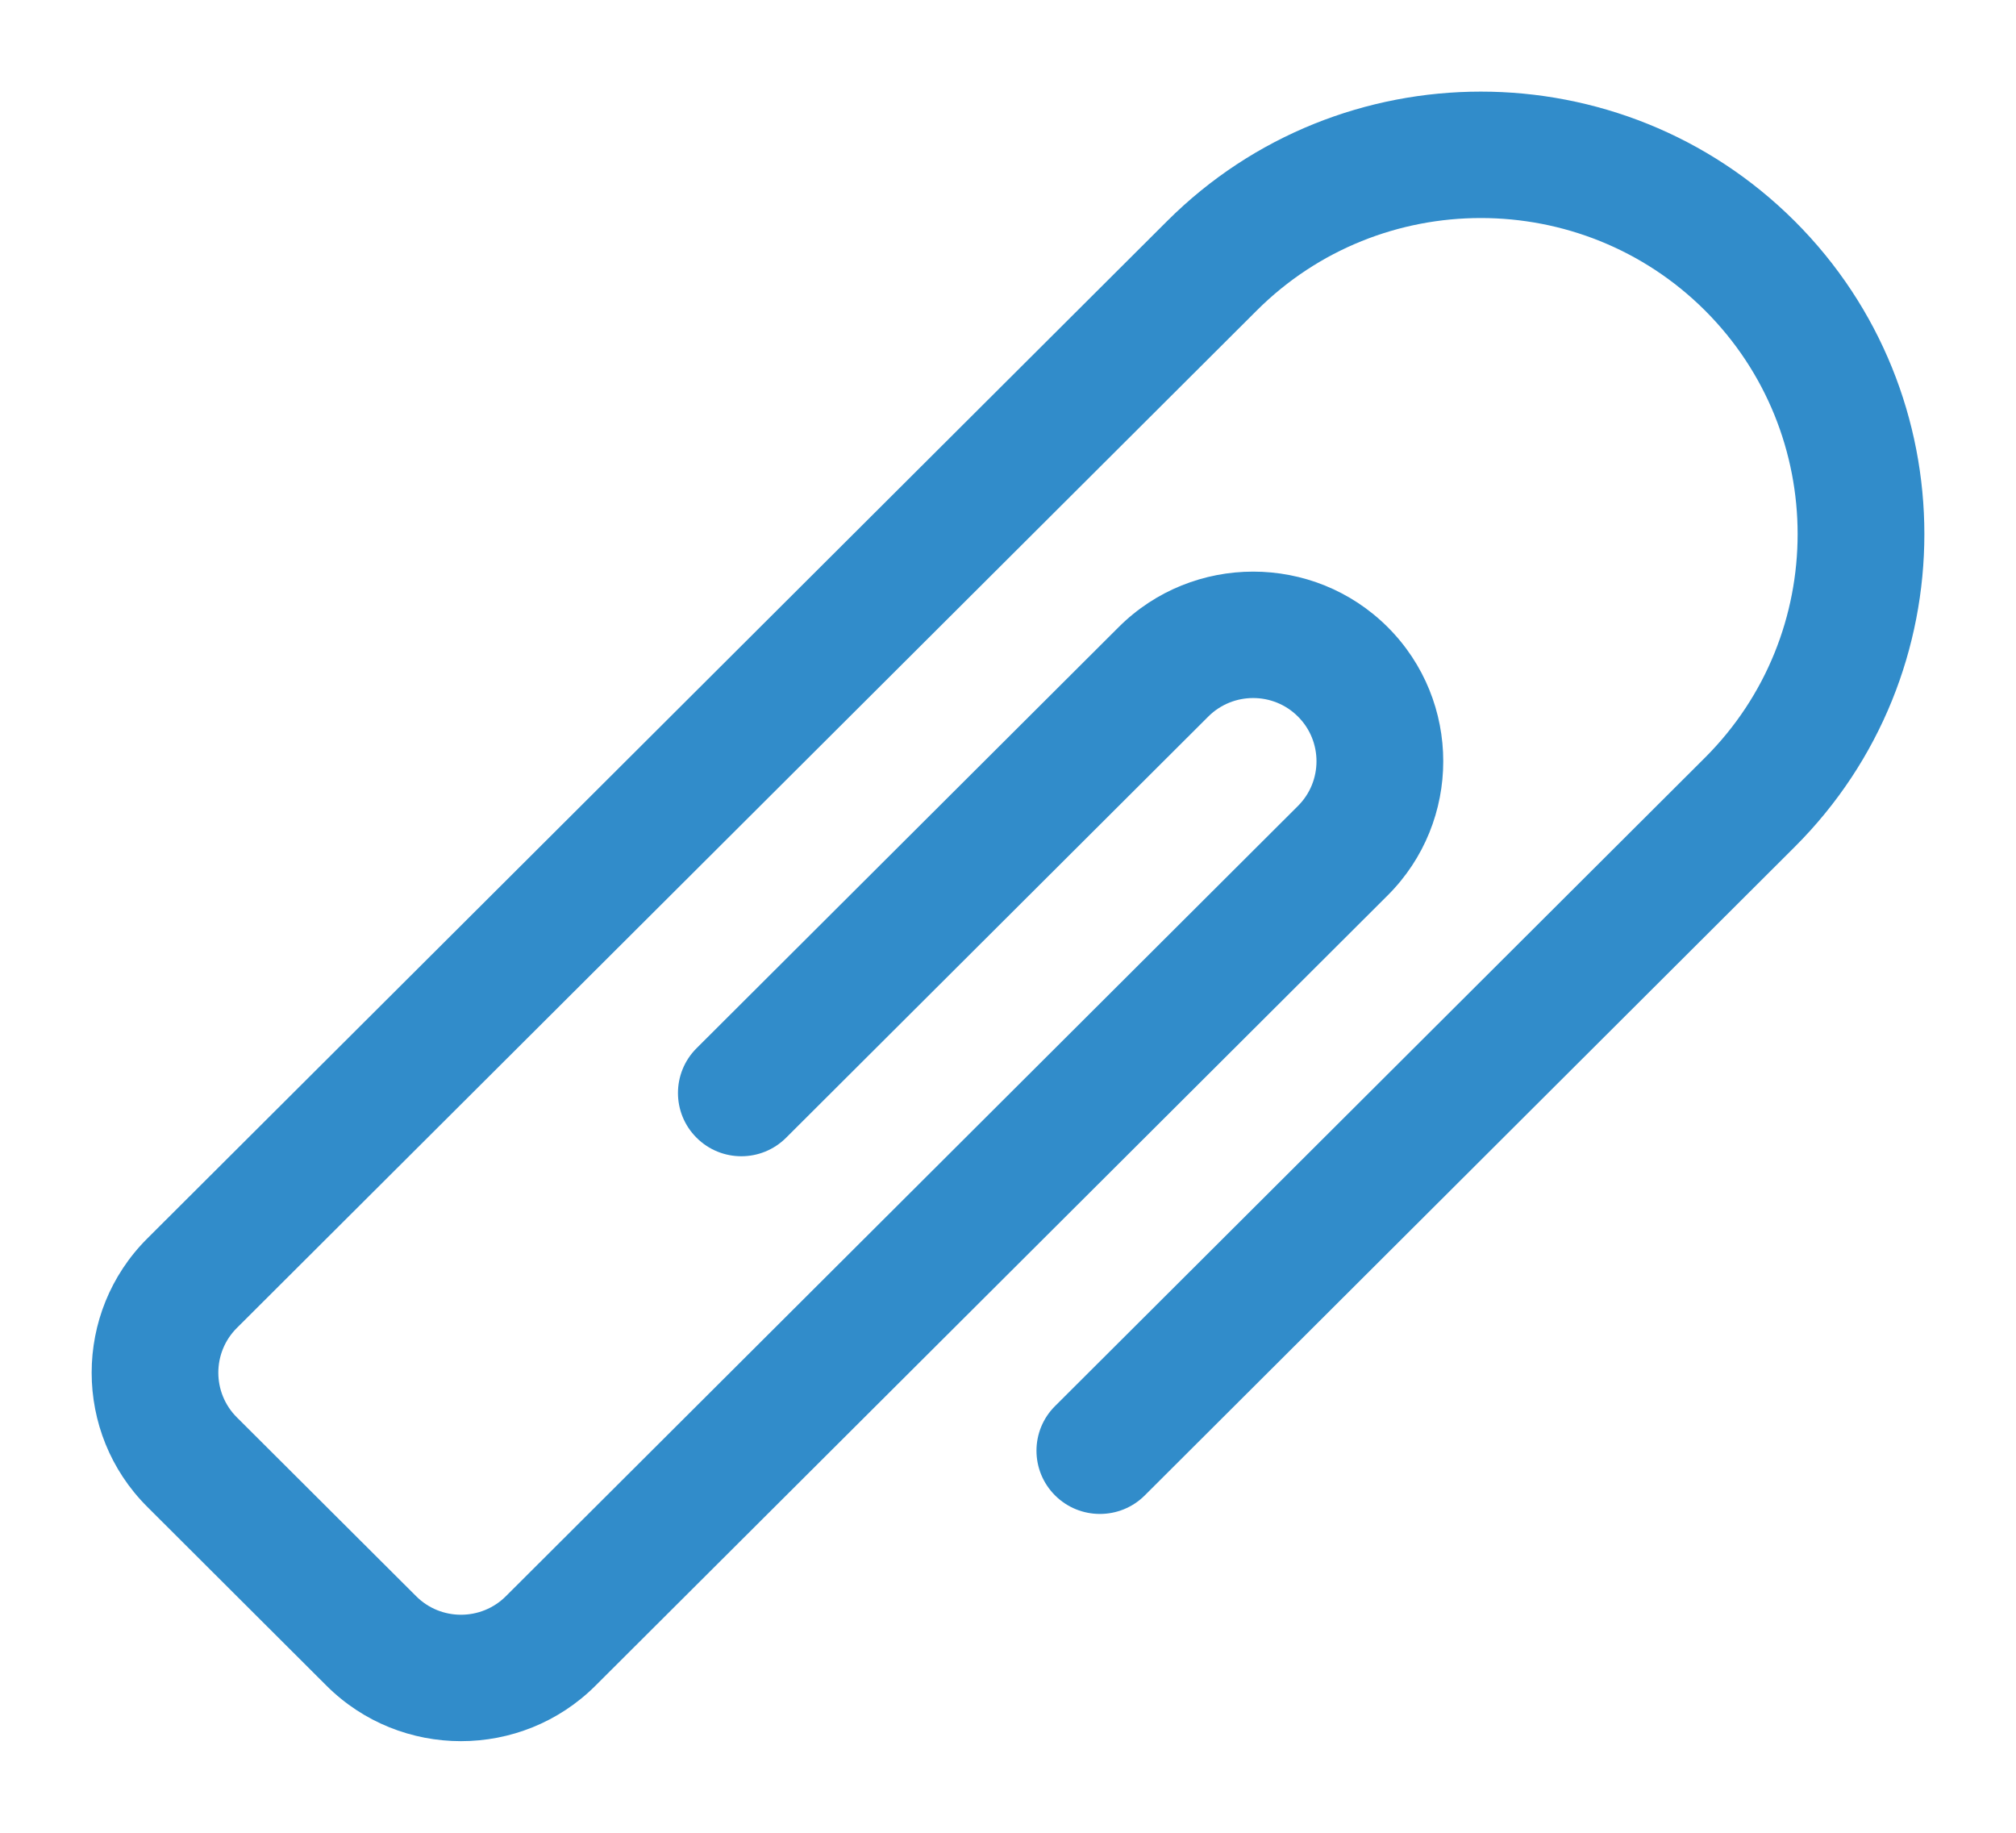
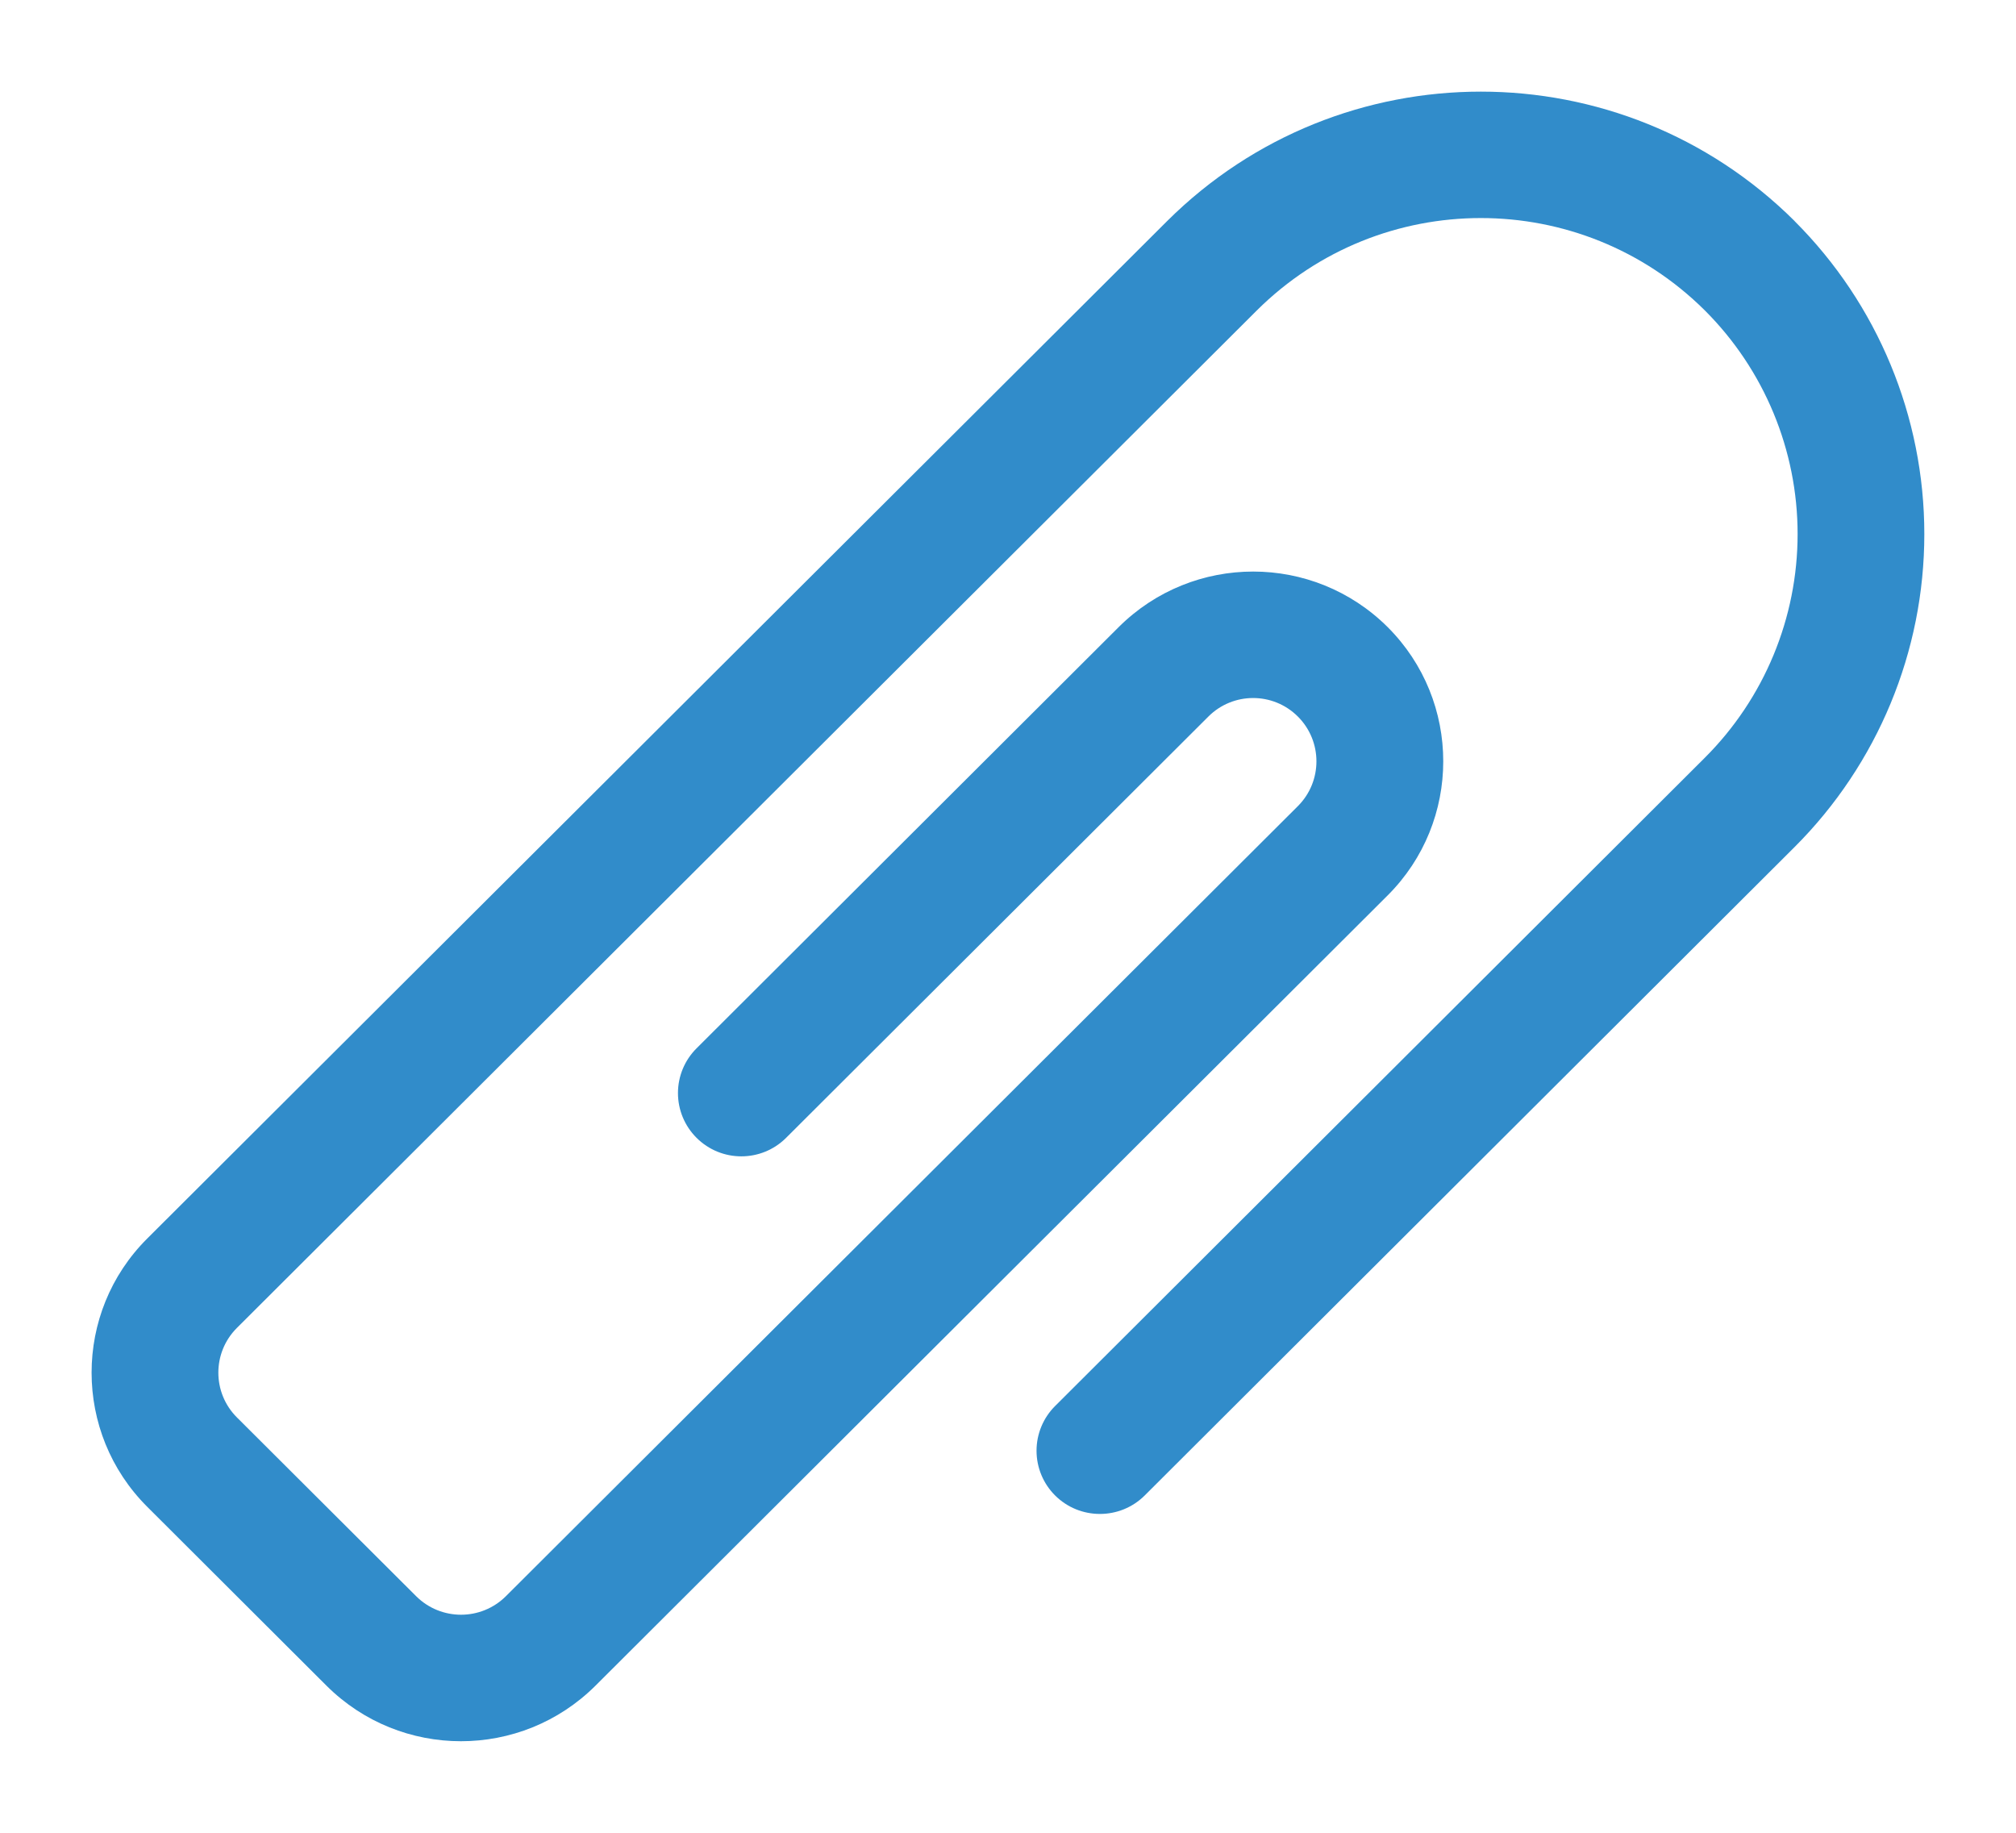
- <svg xmlns="http://www.w3.org/2000/svg" width="22" height="20" viewBox="0 0 22 20" fill="none">
-   <path d="M19.584 2.412C17.696 0.529 14.624 0.529 12.737 2.412L1.607 13.515C0.798 14.322 0.798 15.636 1.607 16.443L3.563 18.395C4.372 19.202 5.689 19.202 6.498 18.395L15.143 9.771C15.952 8.964 15.952 7.65 15.143 6.843C14.334 6.036 13.017 6.036 12.208 6.843L7.601 11.439C7.331 11.709 7.331 12.146 7.601 12.415C7.871 12.685 8.309 12.685 8.579 12.415L13.186 7.819C13.456 7.55 13.895 7.55 14.164 7.819C14.434 8.088 14.434 8.526 14.164 8.795L5.52 17.419C5.25 17.688 4.811 17.688 4.542 17.419L2.585 15.467C2.315 15.198 2.315 14.76 2.585 14.491L13.715 3.388C15.063 2.043 17.257 2.043 18.606 3.388C19.954 4.734 19.954 6.922 18.606 8.268L11.514 15.343C11.243 15.612 11.243 16.049 11.514 16.319C11.784 16.588 12.222 16.588 12.492 16.319L19.584 9.243C21.472 7.36 21.472 4.296 19.584 2.412Z" fill="#318CCA" stroke-width="0.25" />
+ <svg xmlns="http://www.w3.org/2000/svg" width="22" height="20" fill="none">
+   <path d="M19.584 2.412a4.856 4.856 0 00-6.847 0L1.607 13.515c-.81.807-.81 2.12 0 2.928l1.956 1.952a2.08 2.08 0 002.935 0l8.645-8.624c.809-.807.809-2.12 0-2.928a2.08 2.08 0 00-2.935 0L7.601 11.44a.689.689 0 000 .976c.27.27.708.27.978 0l4.607-4.596a.69.69 0 11.978.976L5.52 17.419a.694.694 0 01-.978 0l-1.957-1.952a.69.69 0 010-.976l11.13-11.103a3.468 3.468 0 014.89 0 3.448 3.448 0 010 4.88l-7.091 7.075a.689.689 0 000 .976c.27.269.708.269.978 0l7.092-7.076a4.827 4.827 0 000-6.83z" fill="#318CCA" stroke-width=".25" />
</svg>
